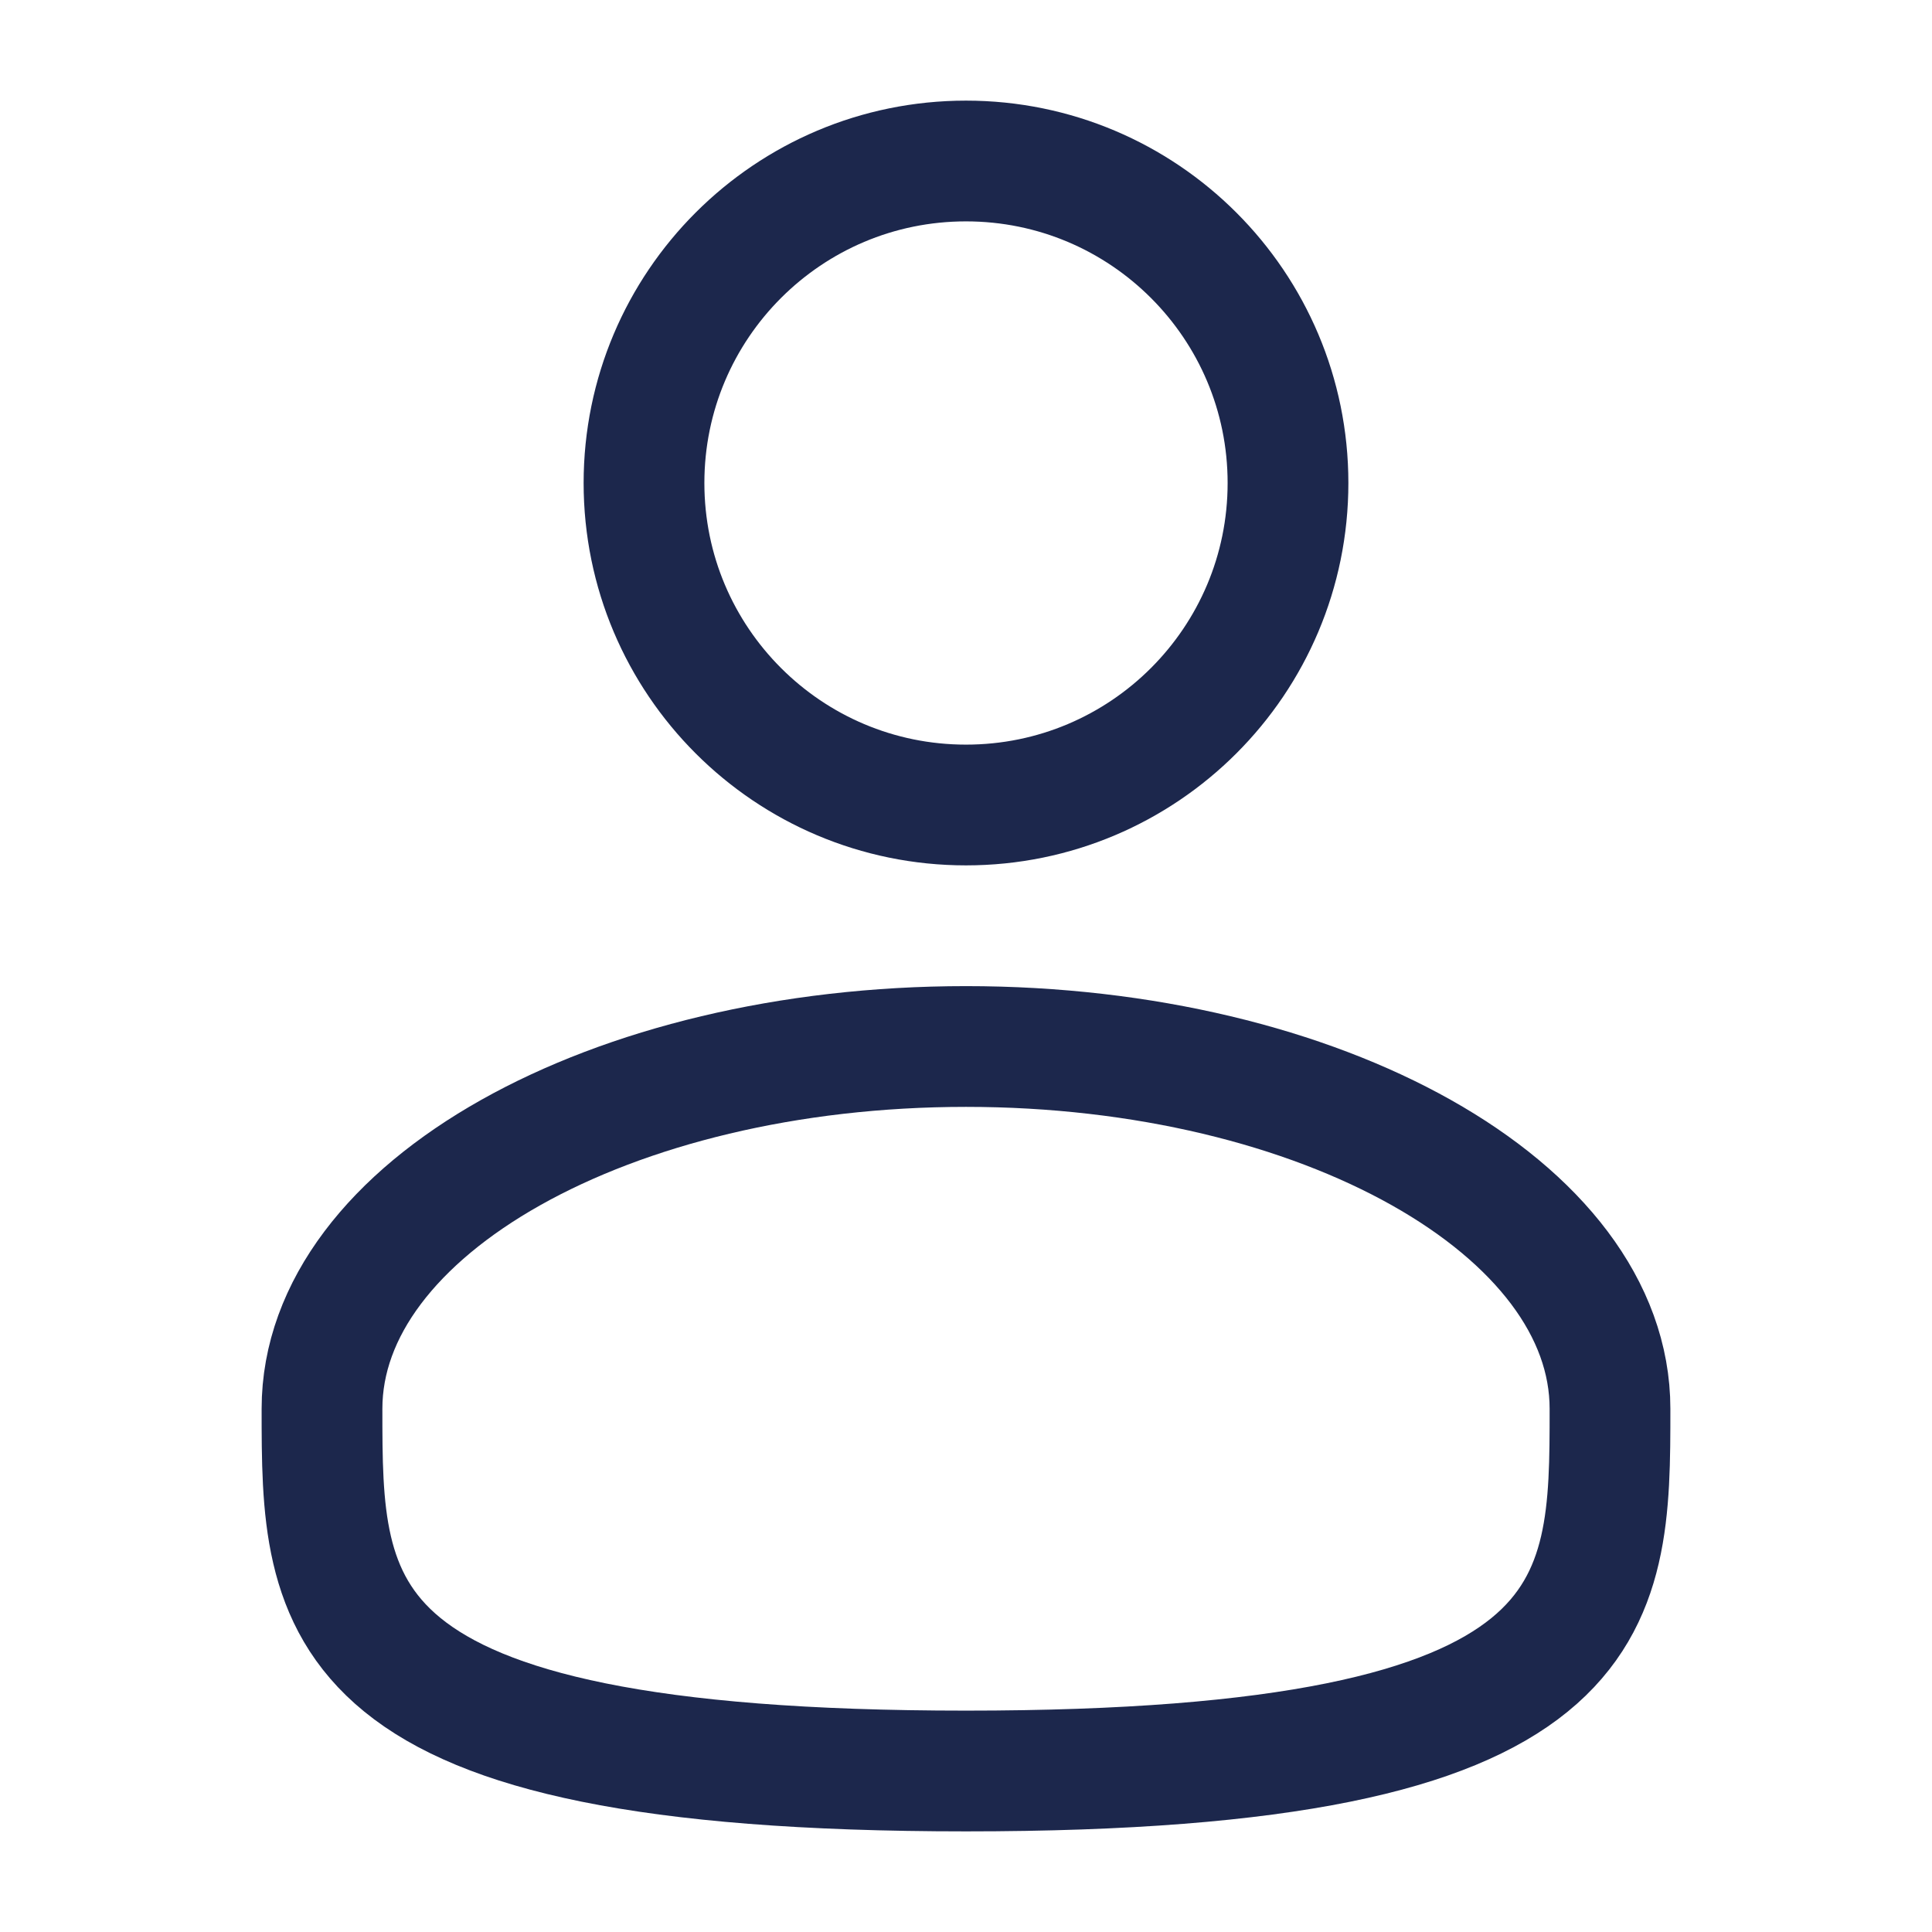
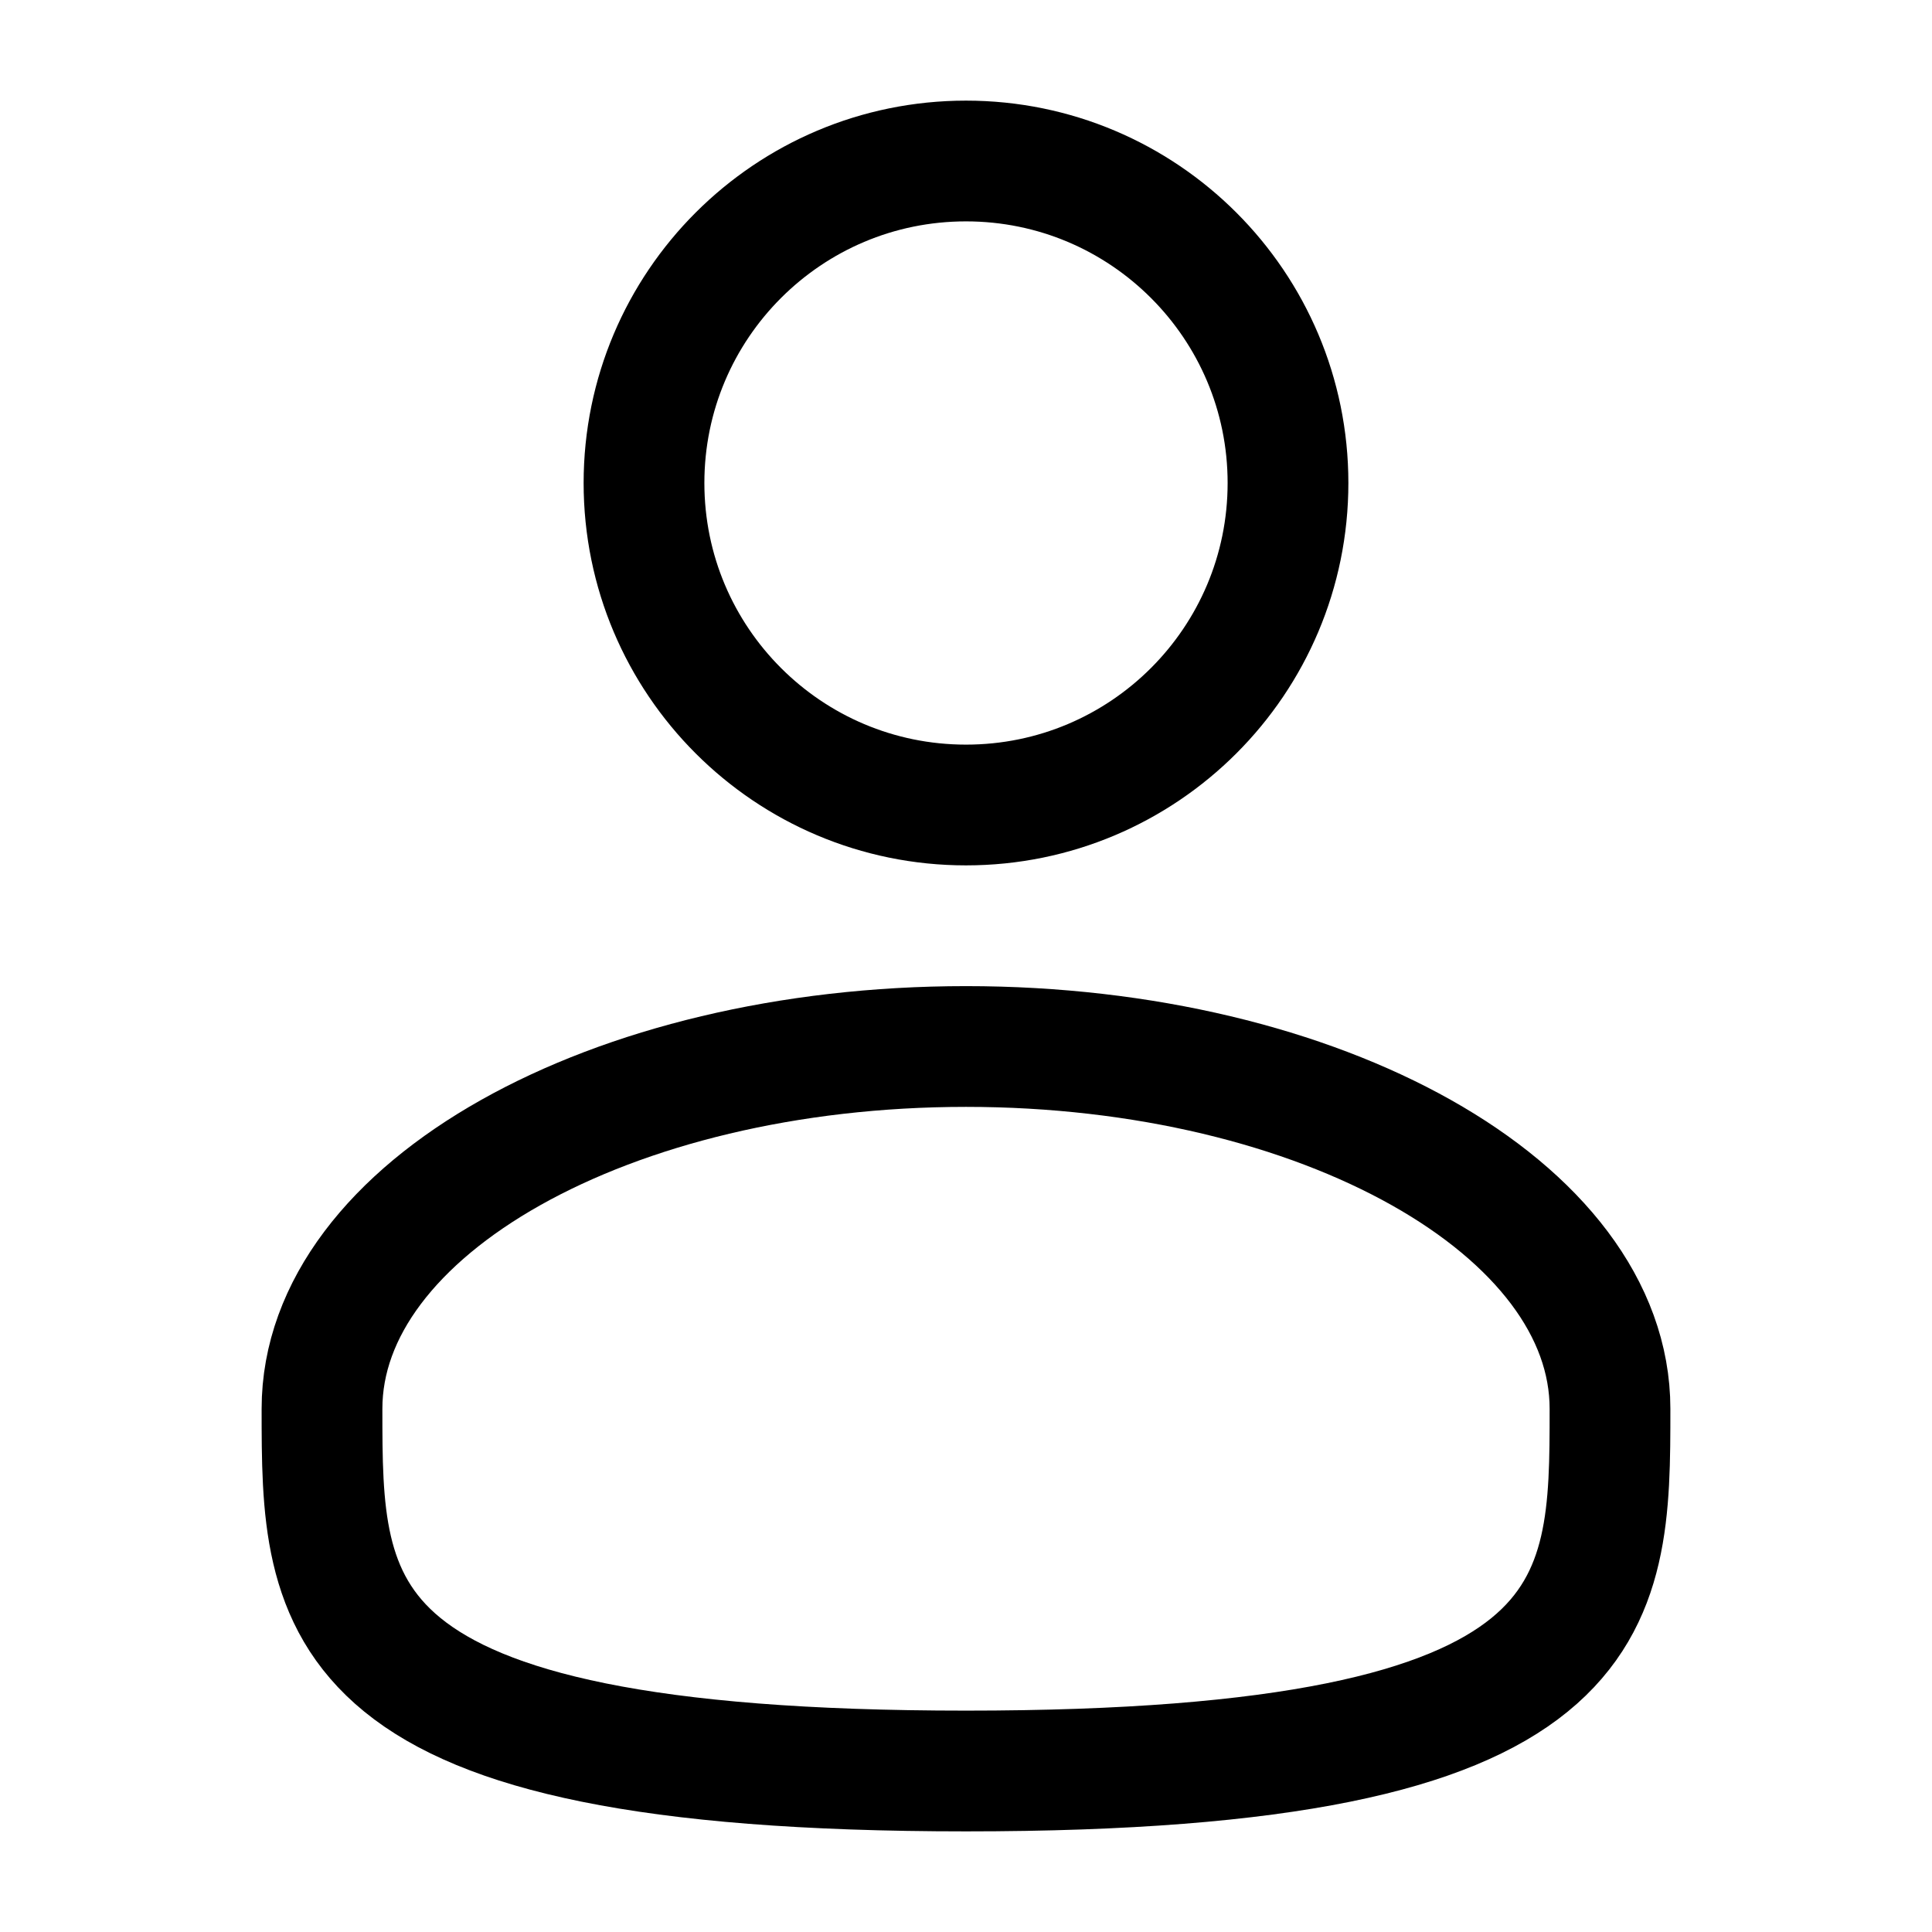
- <svg xmlns="http://www.w3.org/2000/svg" width="800px" height="800px" viewBox="0 0 24 24" fill="none">
-   <circle cx="12" cy="6" r="4" stroke="#1C274C" stroke-width="1.5" />
-   <path d="M20 17.5C20 19.985 20 22 12 22C4 22 4 19.985 4 17.5C4 15.015 7.582 13 12 13C16.418 13 20 15.015 20 17.5Z" stroke="#1C274C" stroke-width="1.5" />
+ <svg xmlns="http://www.w3.org/2000/svg" width="28" height="28" viewBox="0 0 24 24" fill="none">
+   <circle cx="12" cy="6" r="4" stroke="currentColor" stroke-width="1.5" />
+   <path d="M20 17.5C20 19.985 20 22 12 22C4 22 4 19.985 4 17.5C4 15.015 7.582 13 12 13C16.418 13 20 15.015 20 17.5Z" stroke="currentColor" stroke-width="1.5" />
</svg>
